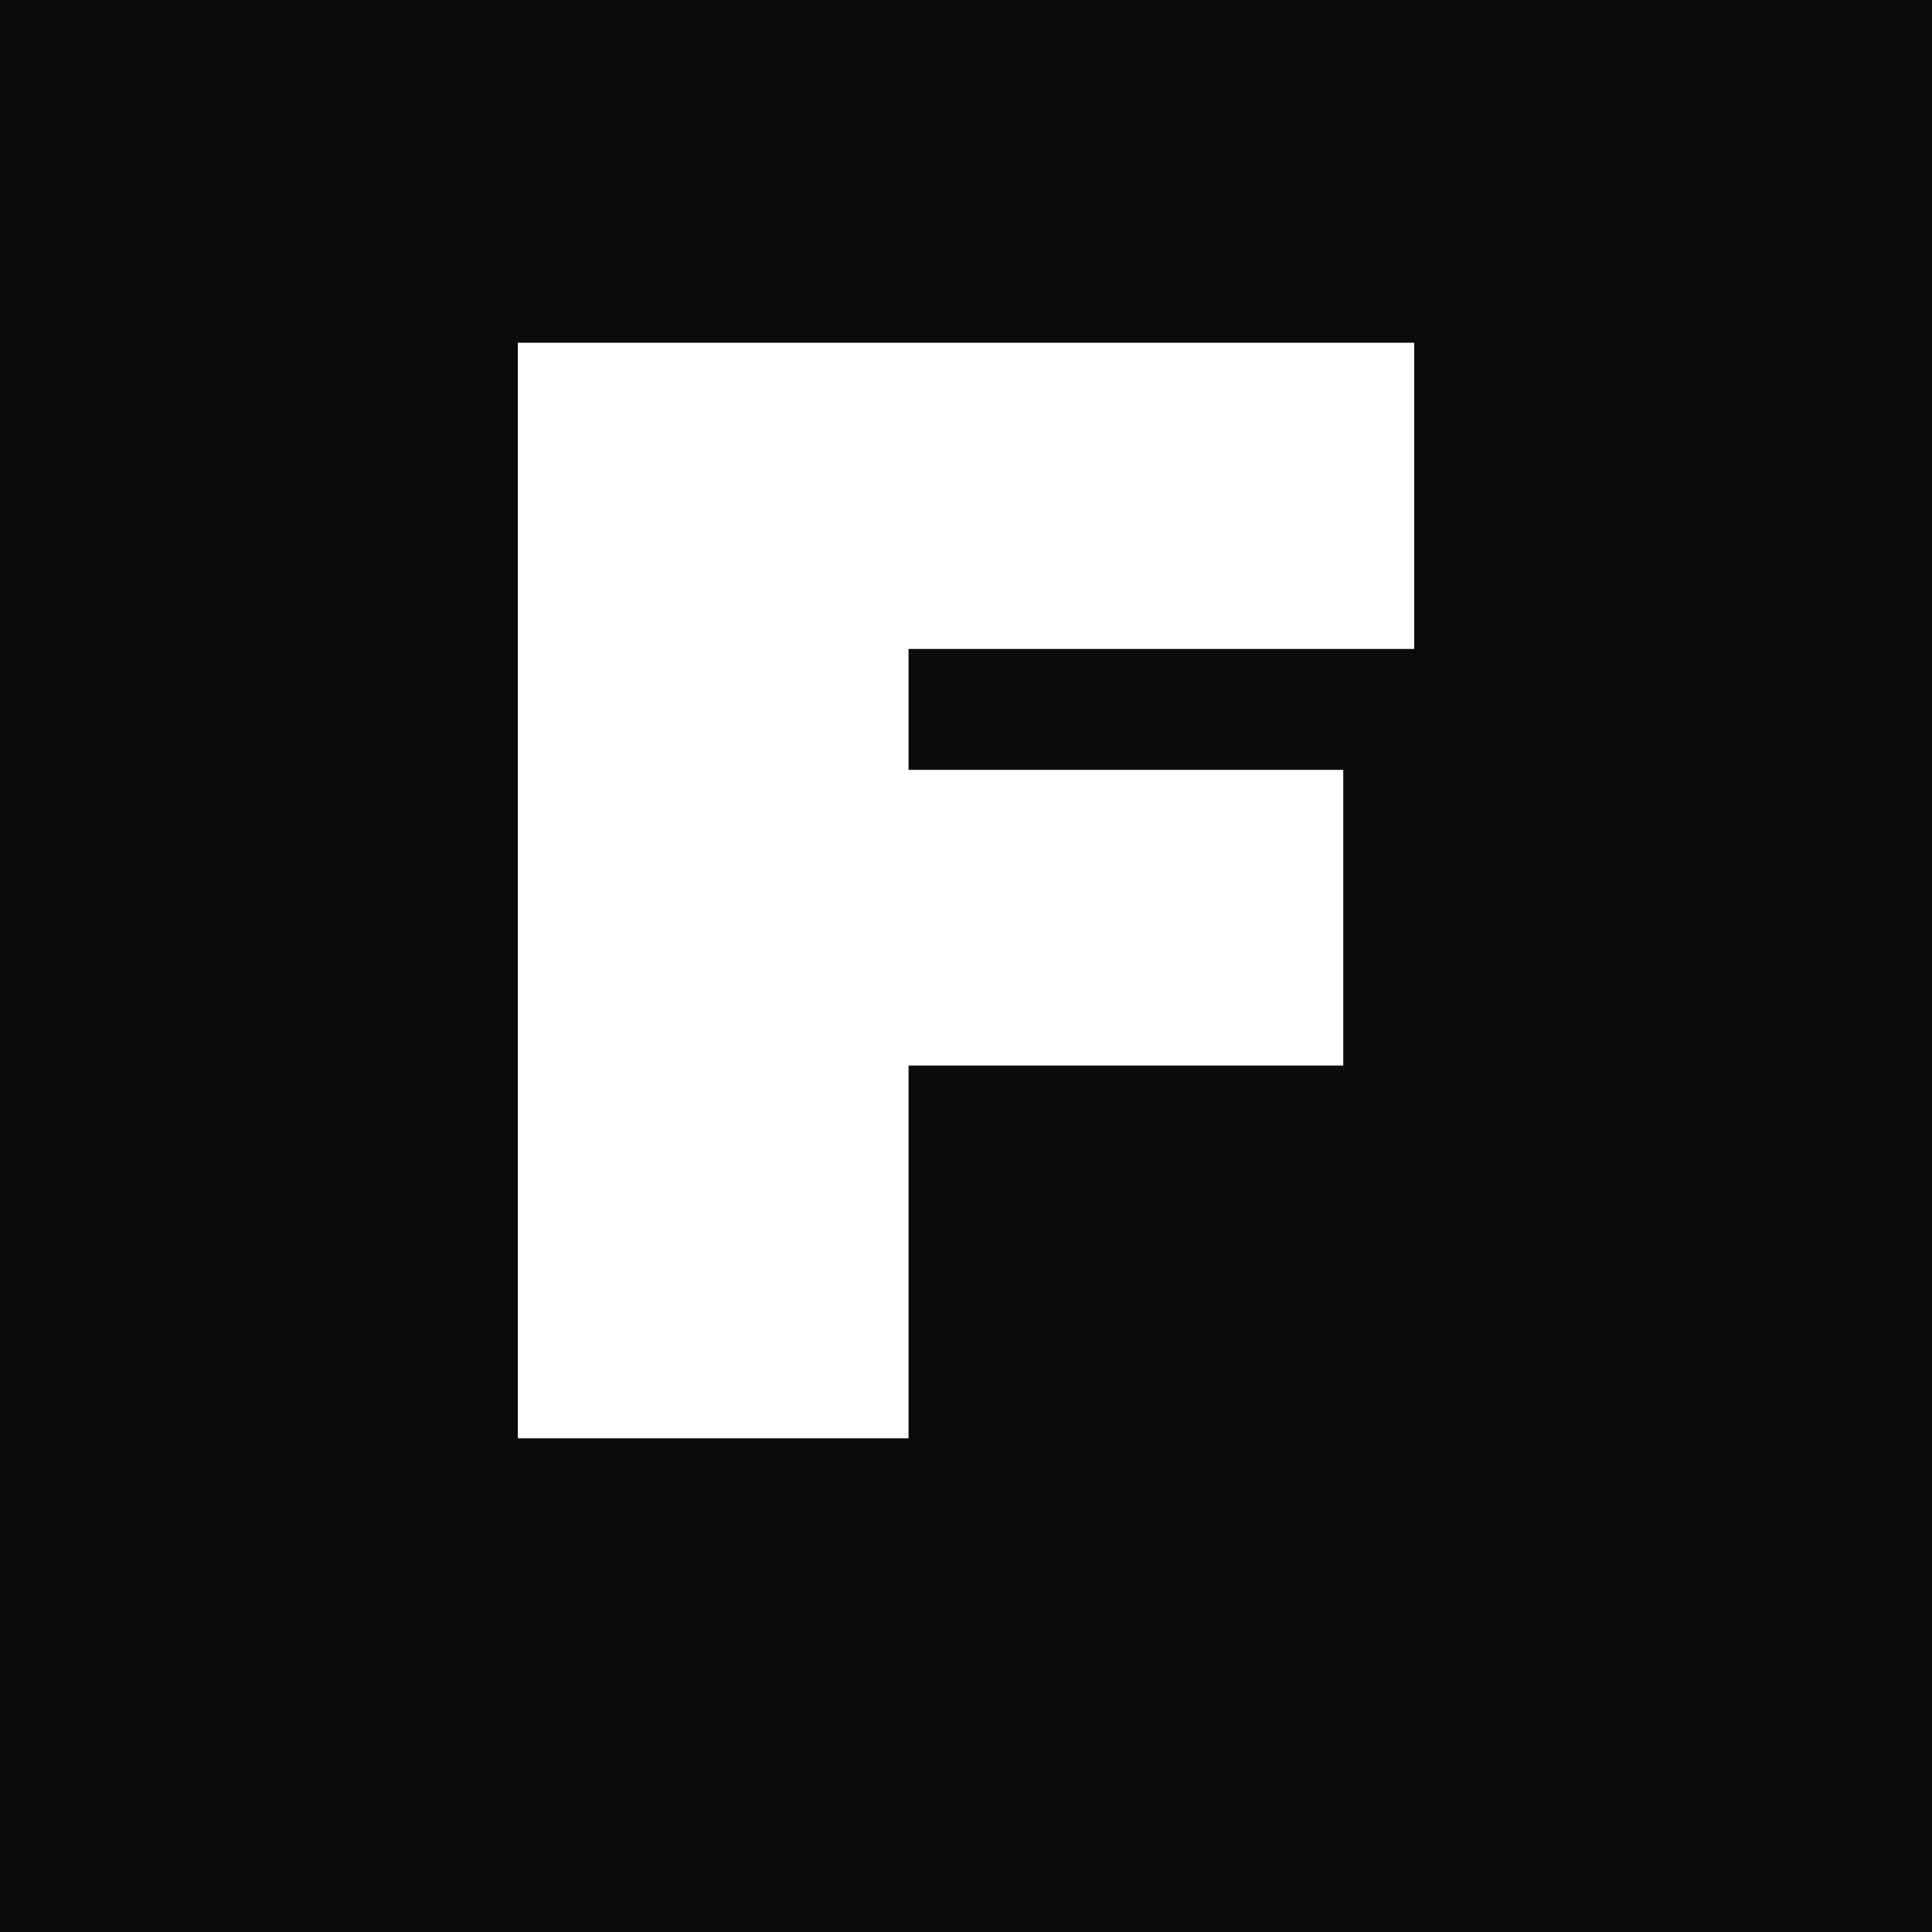
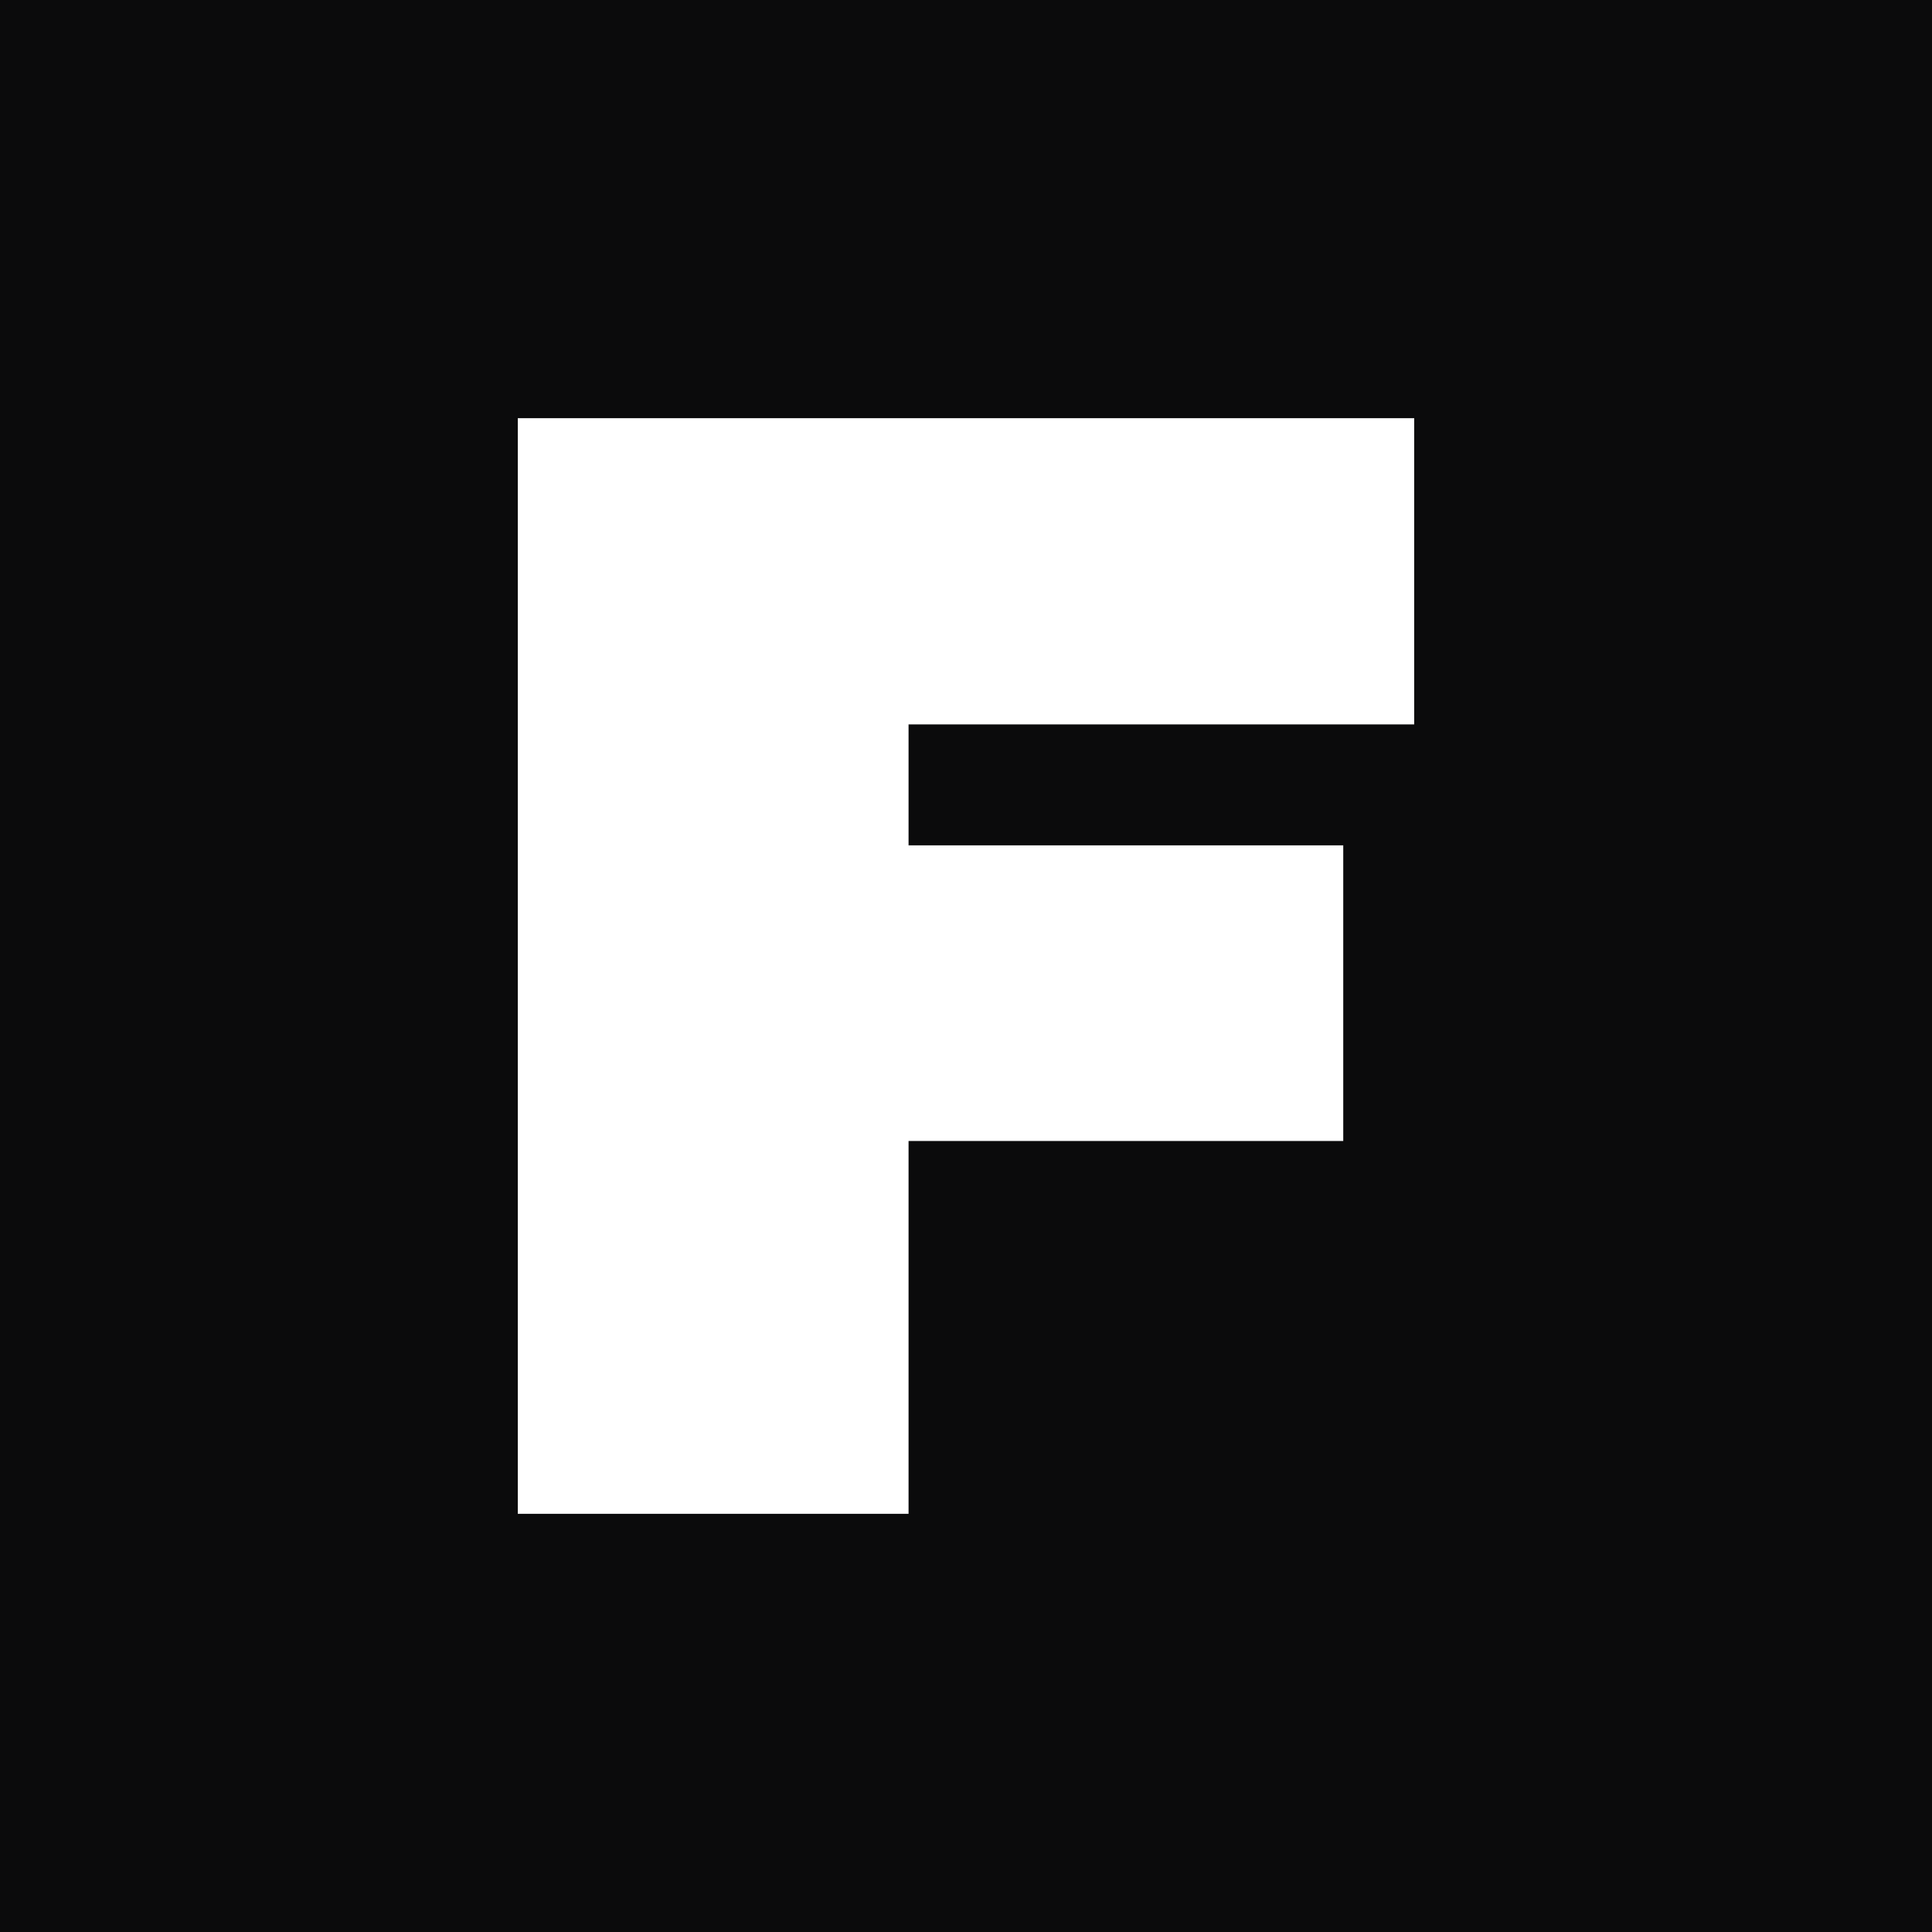
<svg xmlns="http://www.w3.org/2000/svg" width="1024" height="1024" viewBox="0 0 1024 1024" role="img" aria-label="FIGHT">
  <rect width="1024" height="1024" fill="#0B0B0C" />
-   <path fill="#FFFFFF" stroke="#FFFFFF" stroke-width="30.3" stroke-linejoin="miter" d="M289.6 196.8H734.4V328.8H466.4V423.2H696.8V549.6H466.4V747.2H289.6Z" />
+   <path fill="#FFFFFF" stroke="#FFFFFF" stroke-width="30.3" stroke-linejoin="miter" d="M289.6 236.8H734.4V368.8H466.4V463.2H696.8V589.6H466.4V787.2H289.6Z" />
</svg>
